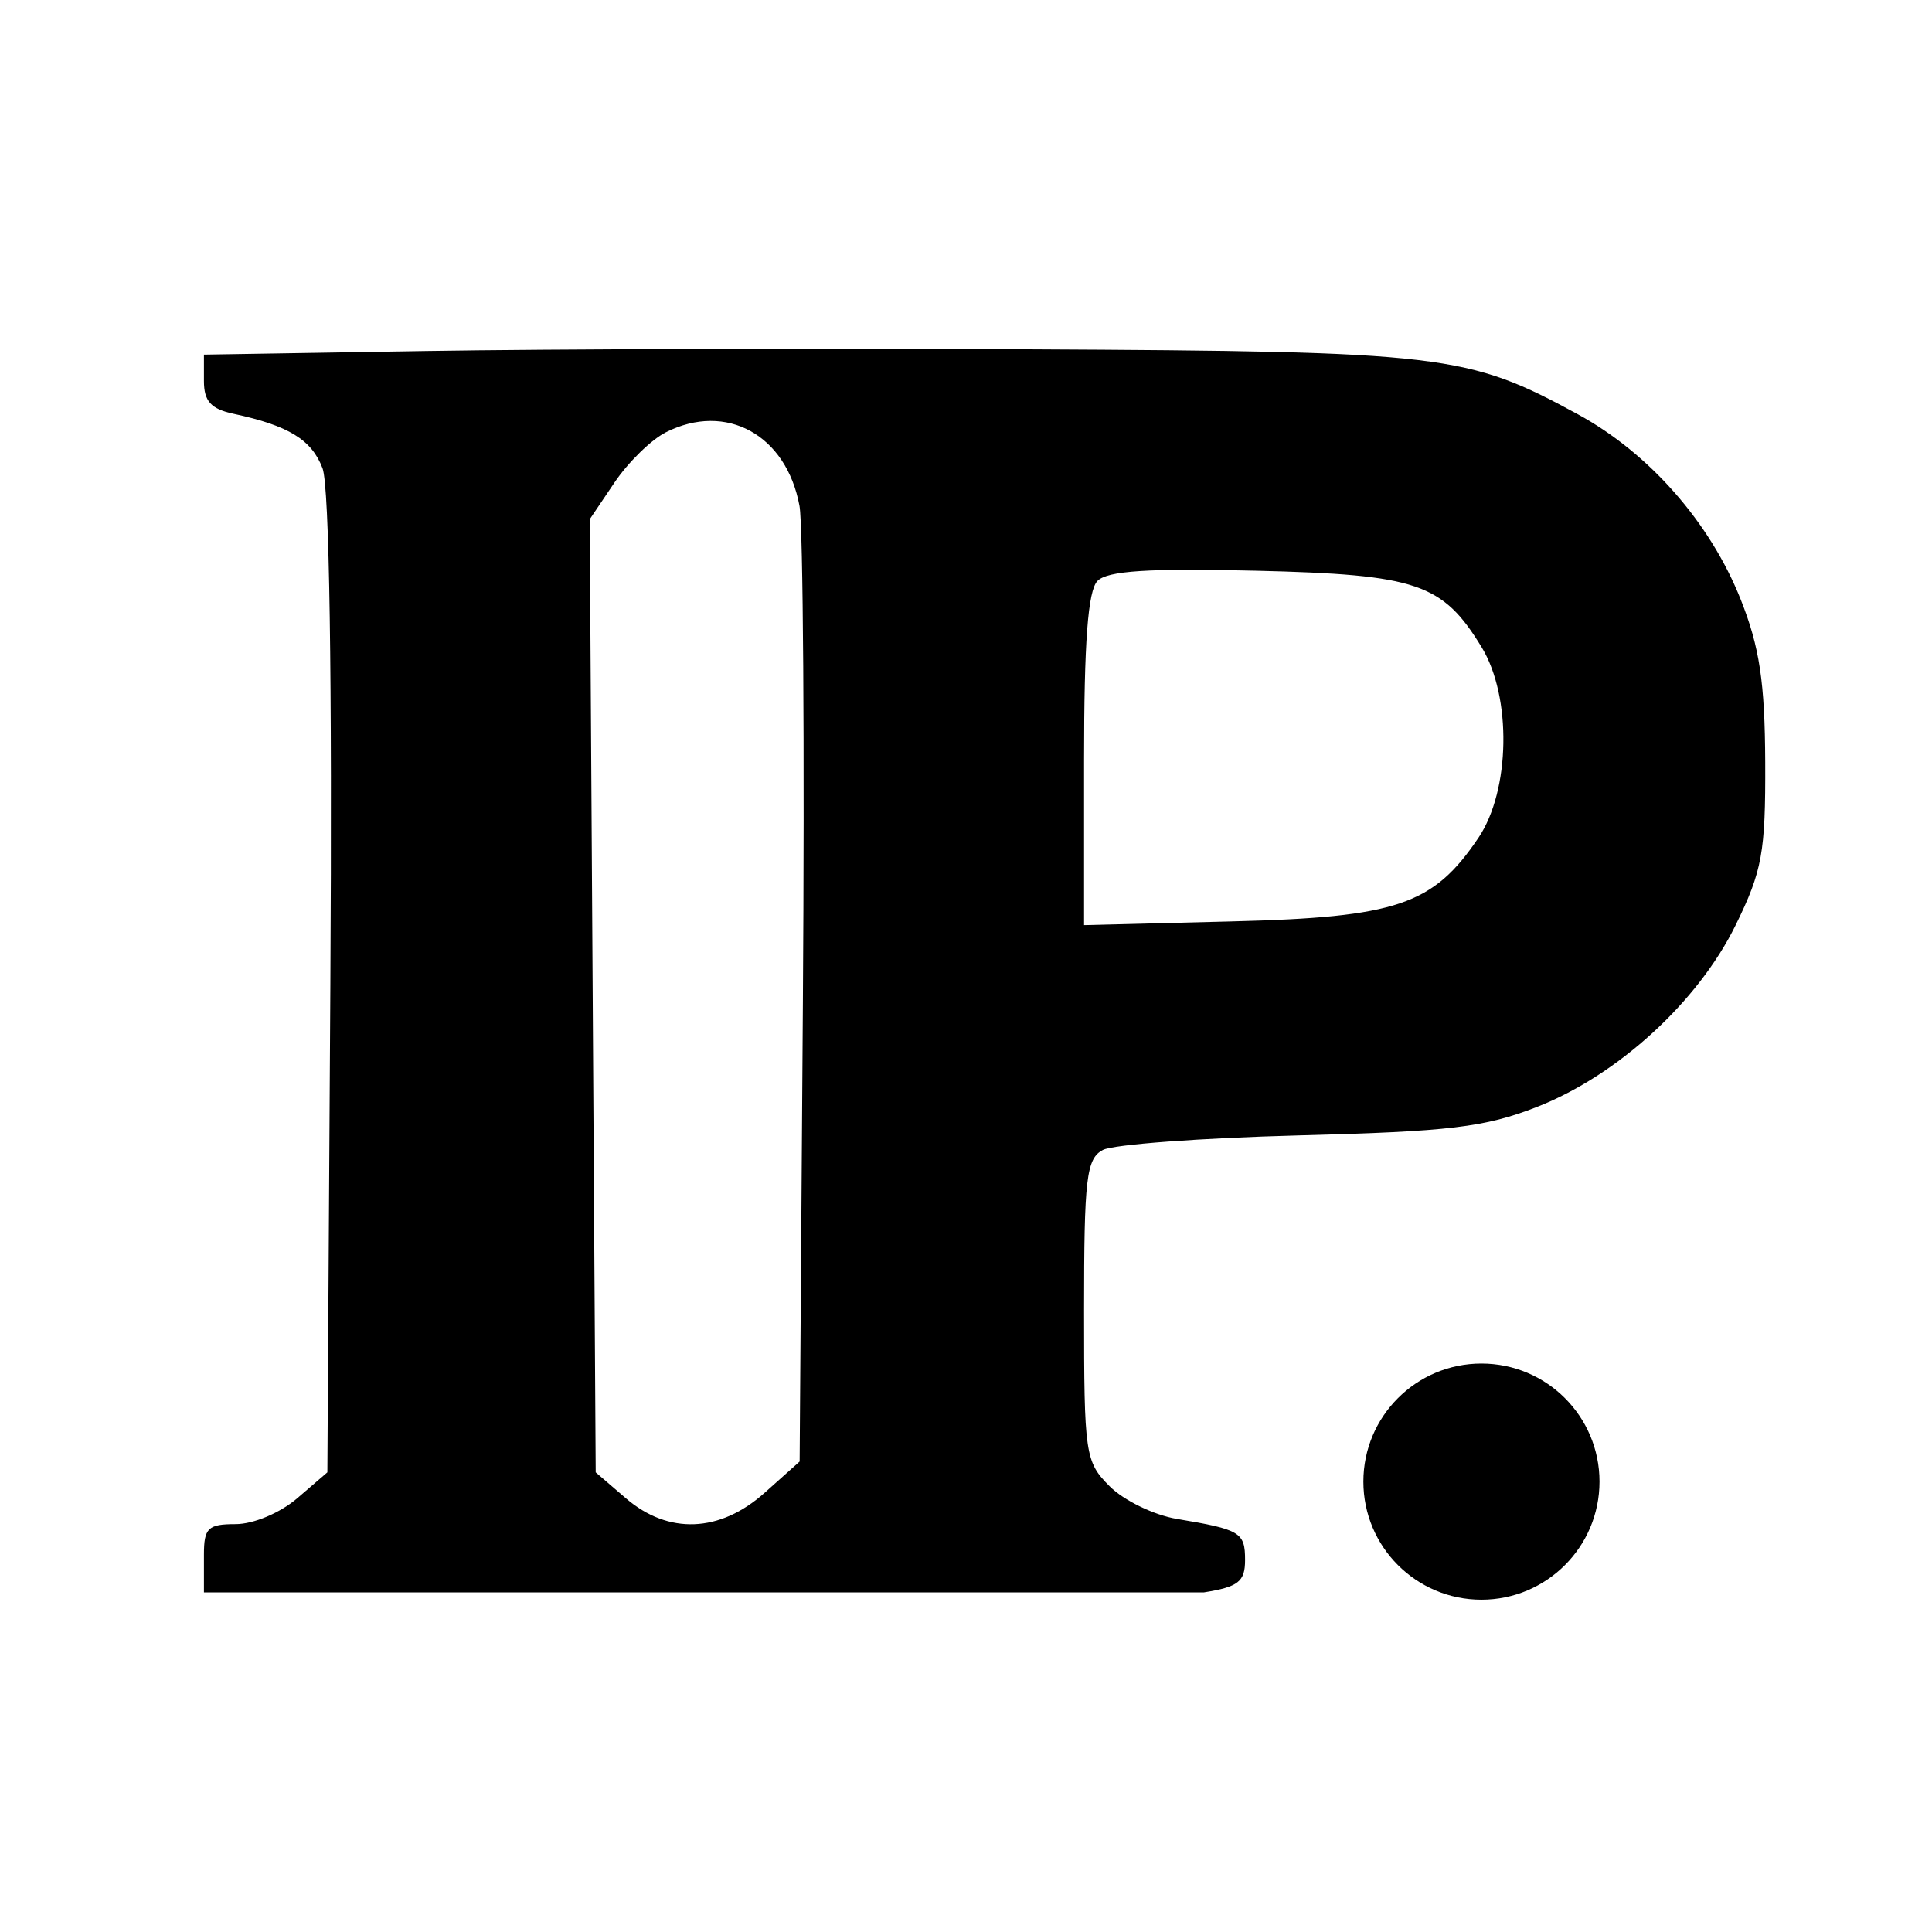
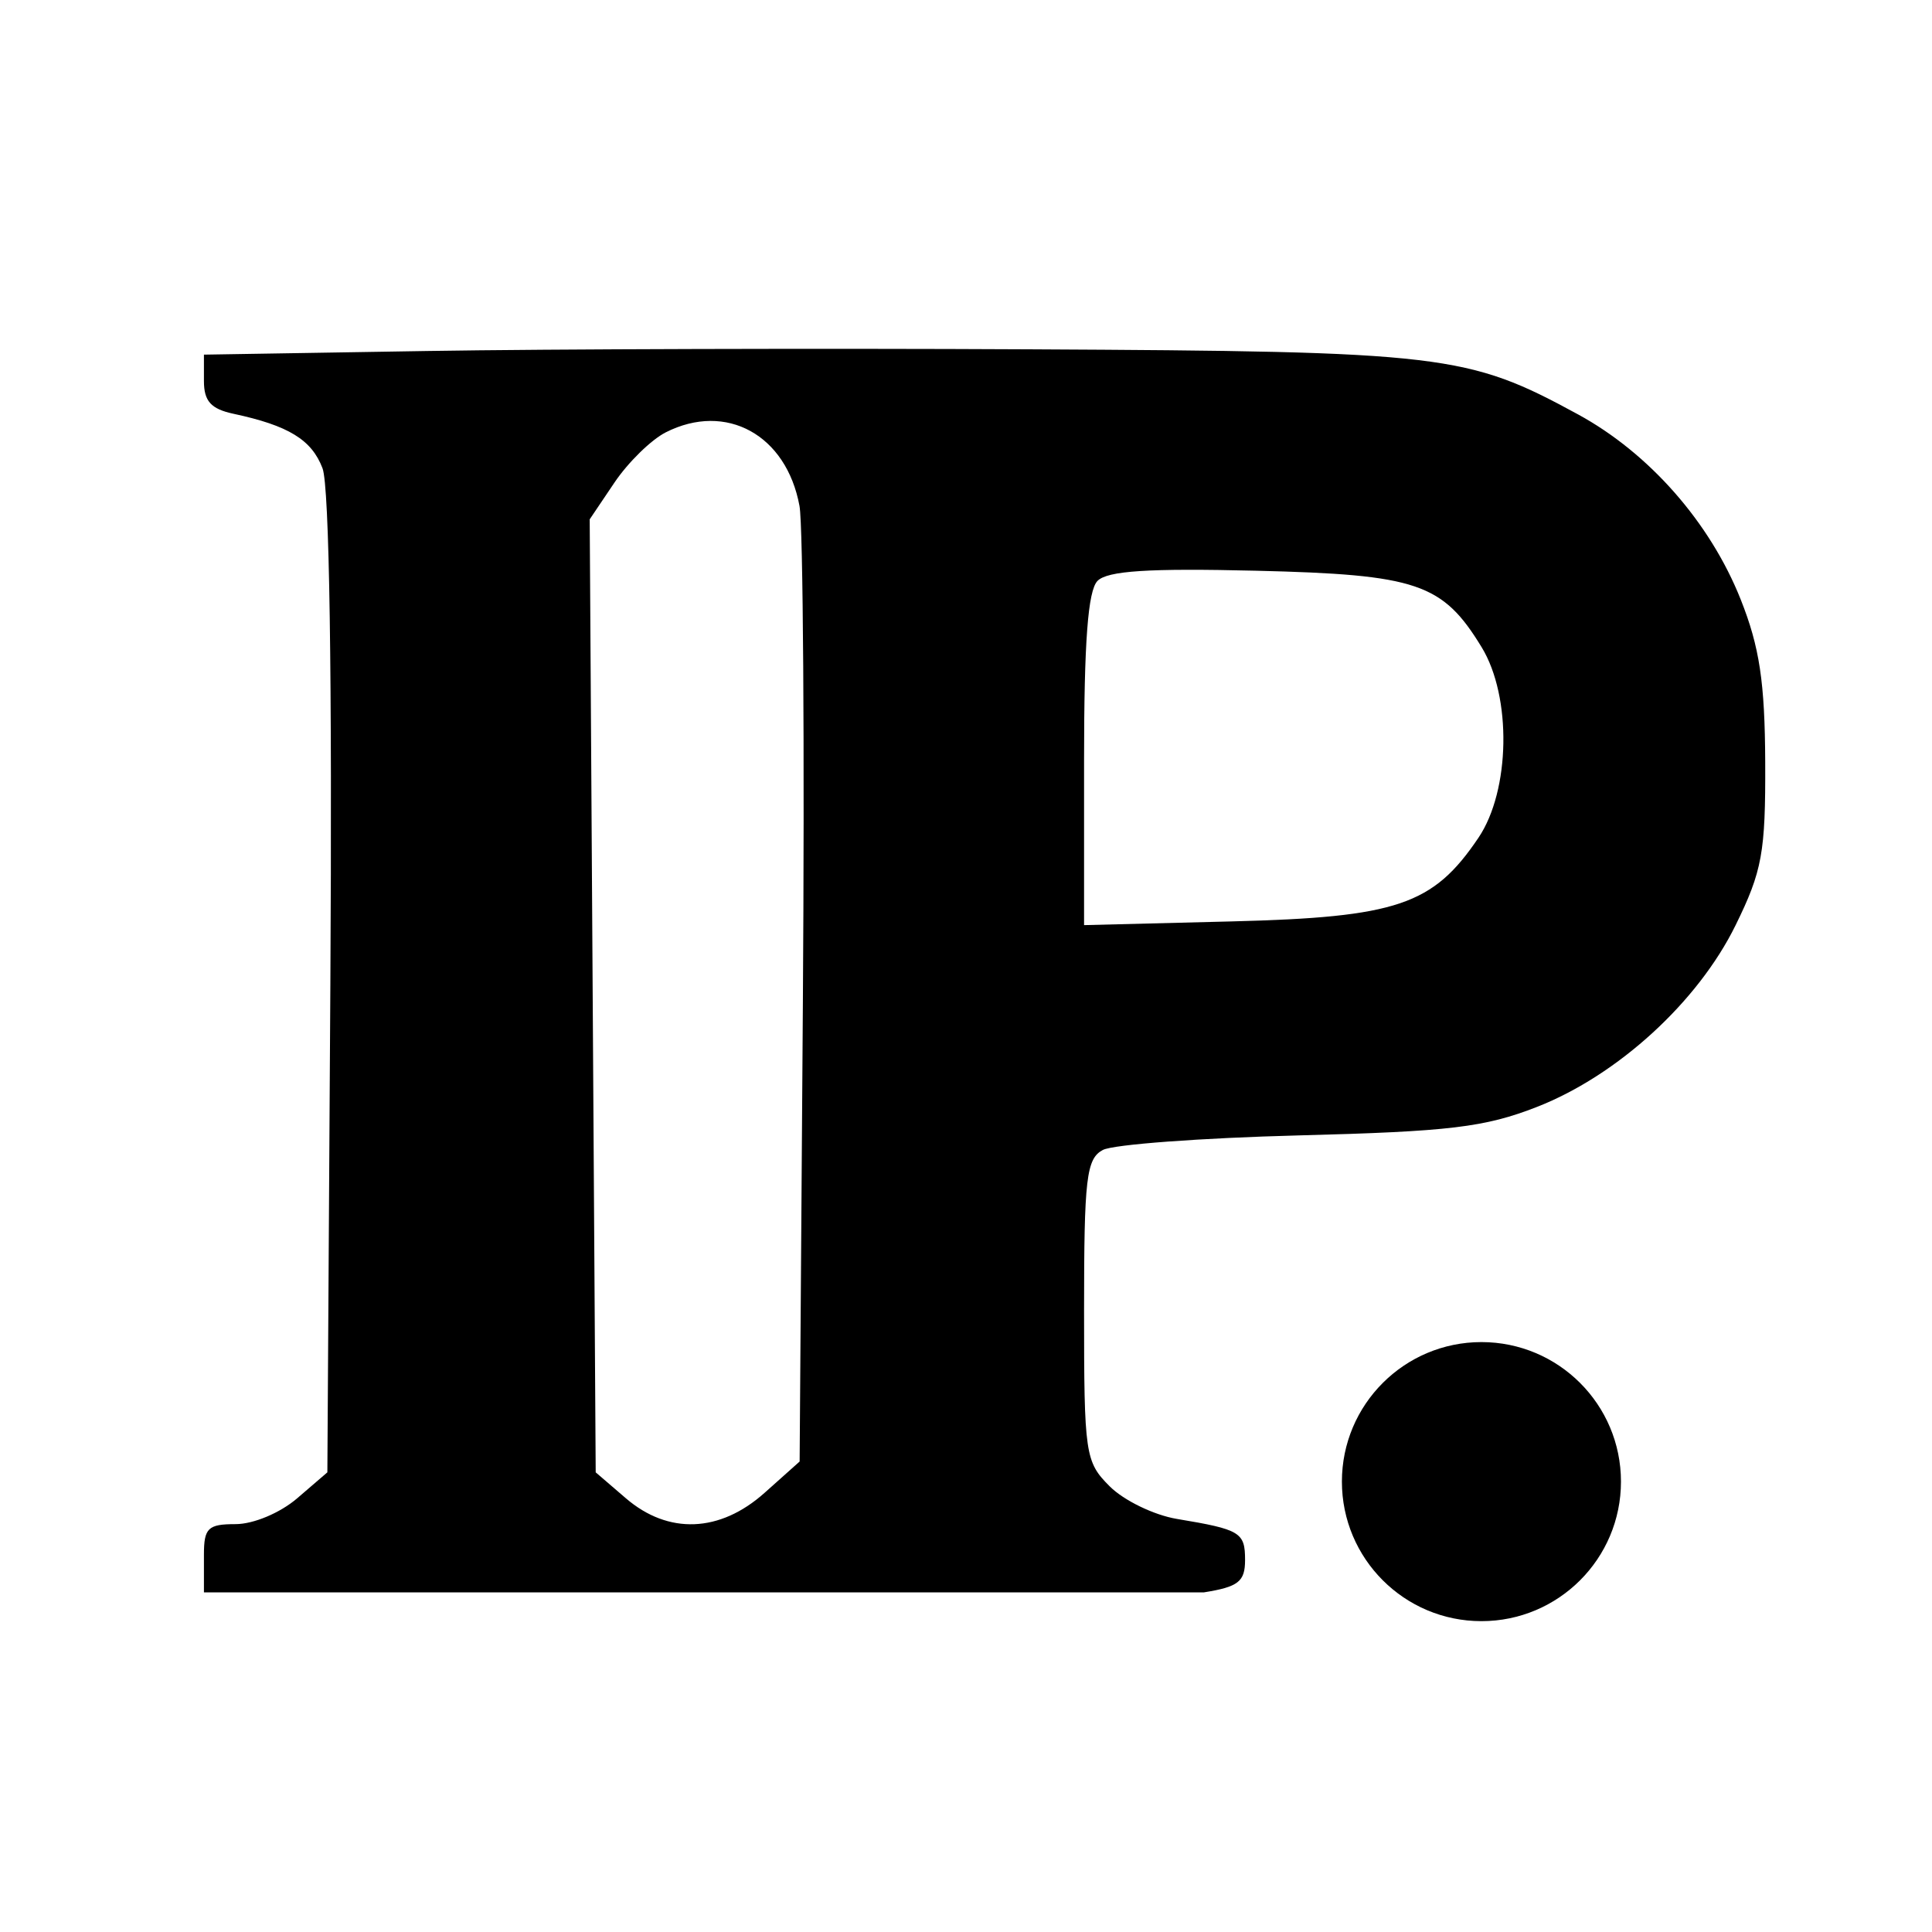
<svg xmlns="http://www.w3.org/2000/svg" width="180" height="180" viewBox="0 0 180 180" role="img" aria-label="IP.">
  <path d="M 39.750 32.702 L 19 33.041 19 35.501 C 19 37.376, 19.654 38.102, 21.750 38.550 C 26.879 39.647, 29.037 40.968, 30.049 43.629 C 30.690 45.314, 30.956 62.885, 30.779 91.729 L 30.500 137.174 27.694 139.587 C 26.103 140.956, 23.614 142, 21.944 142 C 19.374 142, 19 142.362, 19 144.850 L 19 148.357 112.166 148.357 C 115.378 147.844, 116 147.354, 116 145.341 C 116 142.762, 115.565 142.500, 109.638 141.512 C 107.514 141.157, 104.702 139.793, 103.388 138.479 C 101.098 136.189, 101 135.517, 101 122.081 C 101 109.759, 101.211 107.958, 102.750 107.139 C 103.713 106.627, 111.925 106.017, 121 105.783 C 135.057 105.422, 138.344 105.028, 143.202 103.126 C 150.724 100.179, 158.190 93.349, 161.700 86.203 C 164.183 81.145, 164.496 79.426, 164.461 71 C 164.430 63.565, 163.934 60.272, 162.178 55.853 C 159.322 48.668, 153.646 42.214, 147.005 38.599 C 136.711 32.996, 134.559 32.741, 96 32.545 C 76.475 32.445, 51.163 32.516, 39.750 32.702 M 62.030 40.279 C 60.672 40.967, 58.521 43.071, 57.250 44.956 L 54.941 48.383 55.220 92.779 L 55.500 137.175 58.306 139.587 C 62.263 142.990, 67.070 142.803, 71.234 139.083 L 74.500 136.166 74.803 93.333 C 74.969 69.775, 74.827 48.987, 74.487 47.138 C 73.267 40.517, 67.661 37.430, 62.030 40.279 M 102.250 54.123 C 101.359 55.033, 101 59.827, 101 70.796 L 101 86.192 114.750 85.846 C 130.161 85.458, 133.520 84.319, 137.747 78.048 C 140.714 73.645, 140.860 64.923, 138.044 60.304 C 134.406 54.339, 132.040 53.535, 117.047 53.173 C 107.017 52.931, 103.176 53.178, 102.250 54.123" fill="#000" fill-rule="evenodd" />
-   <circle cx="138.022" cy="138.039" r="11" fill="#000" />
+   <circle cx="138.022" cy="138.039" r="13" fill="#000" />
</svg>
